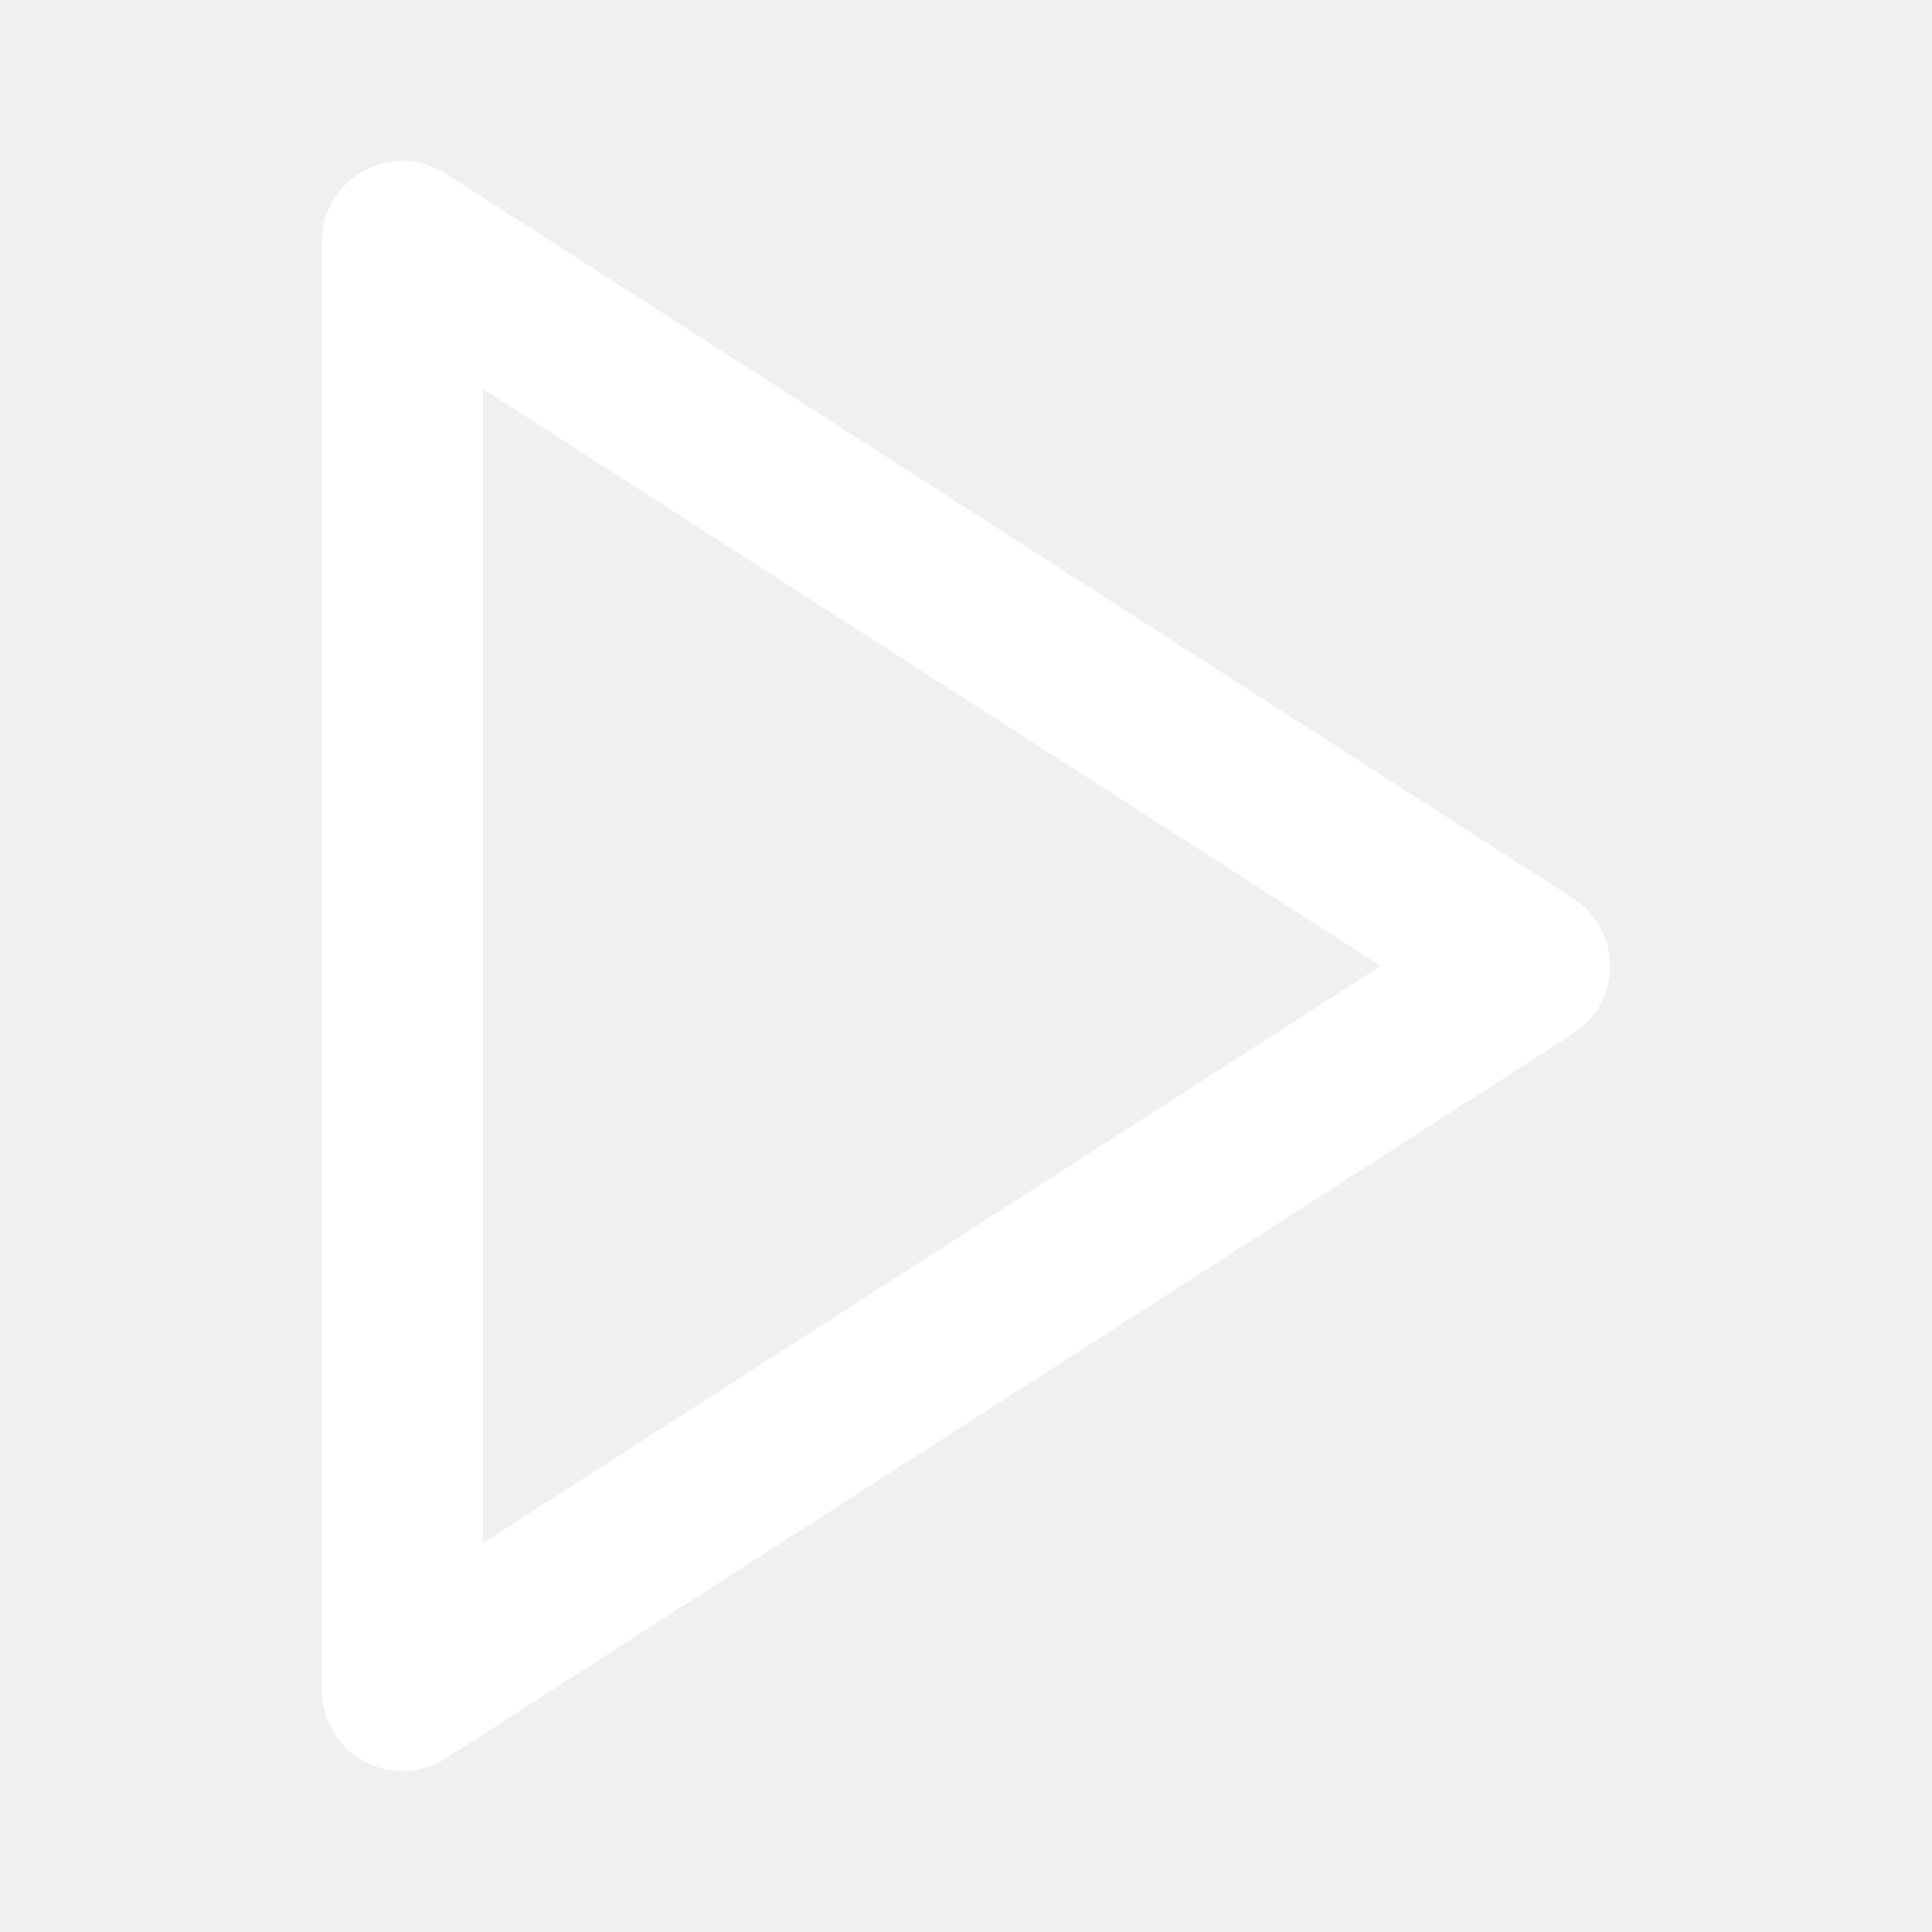
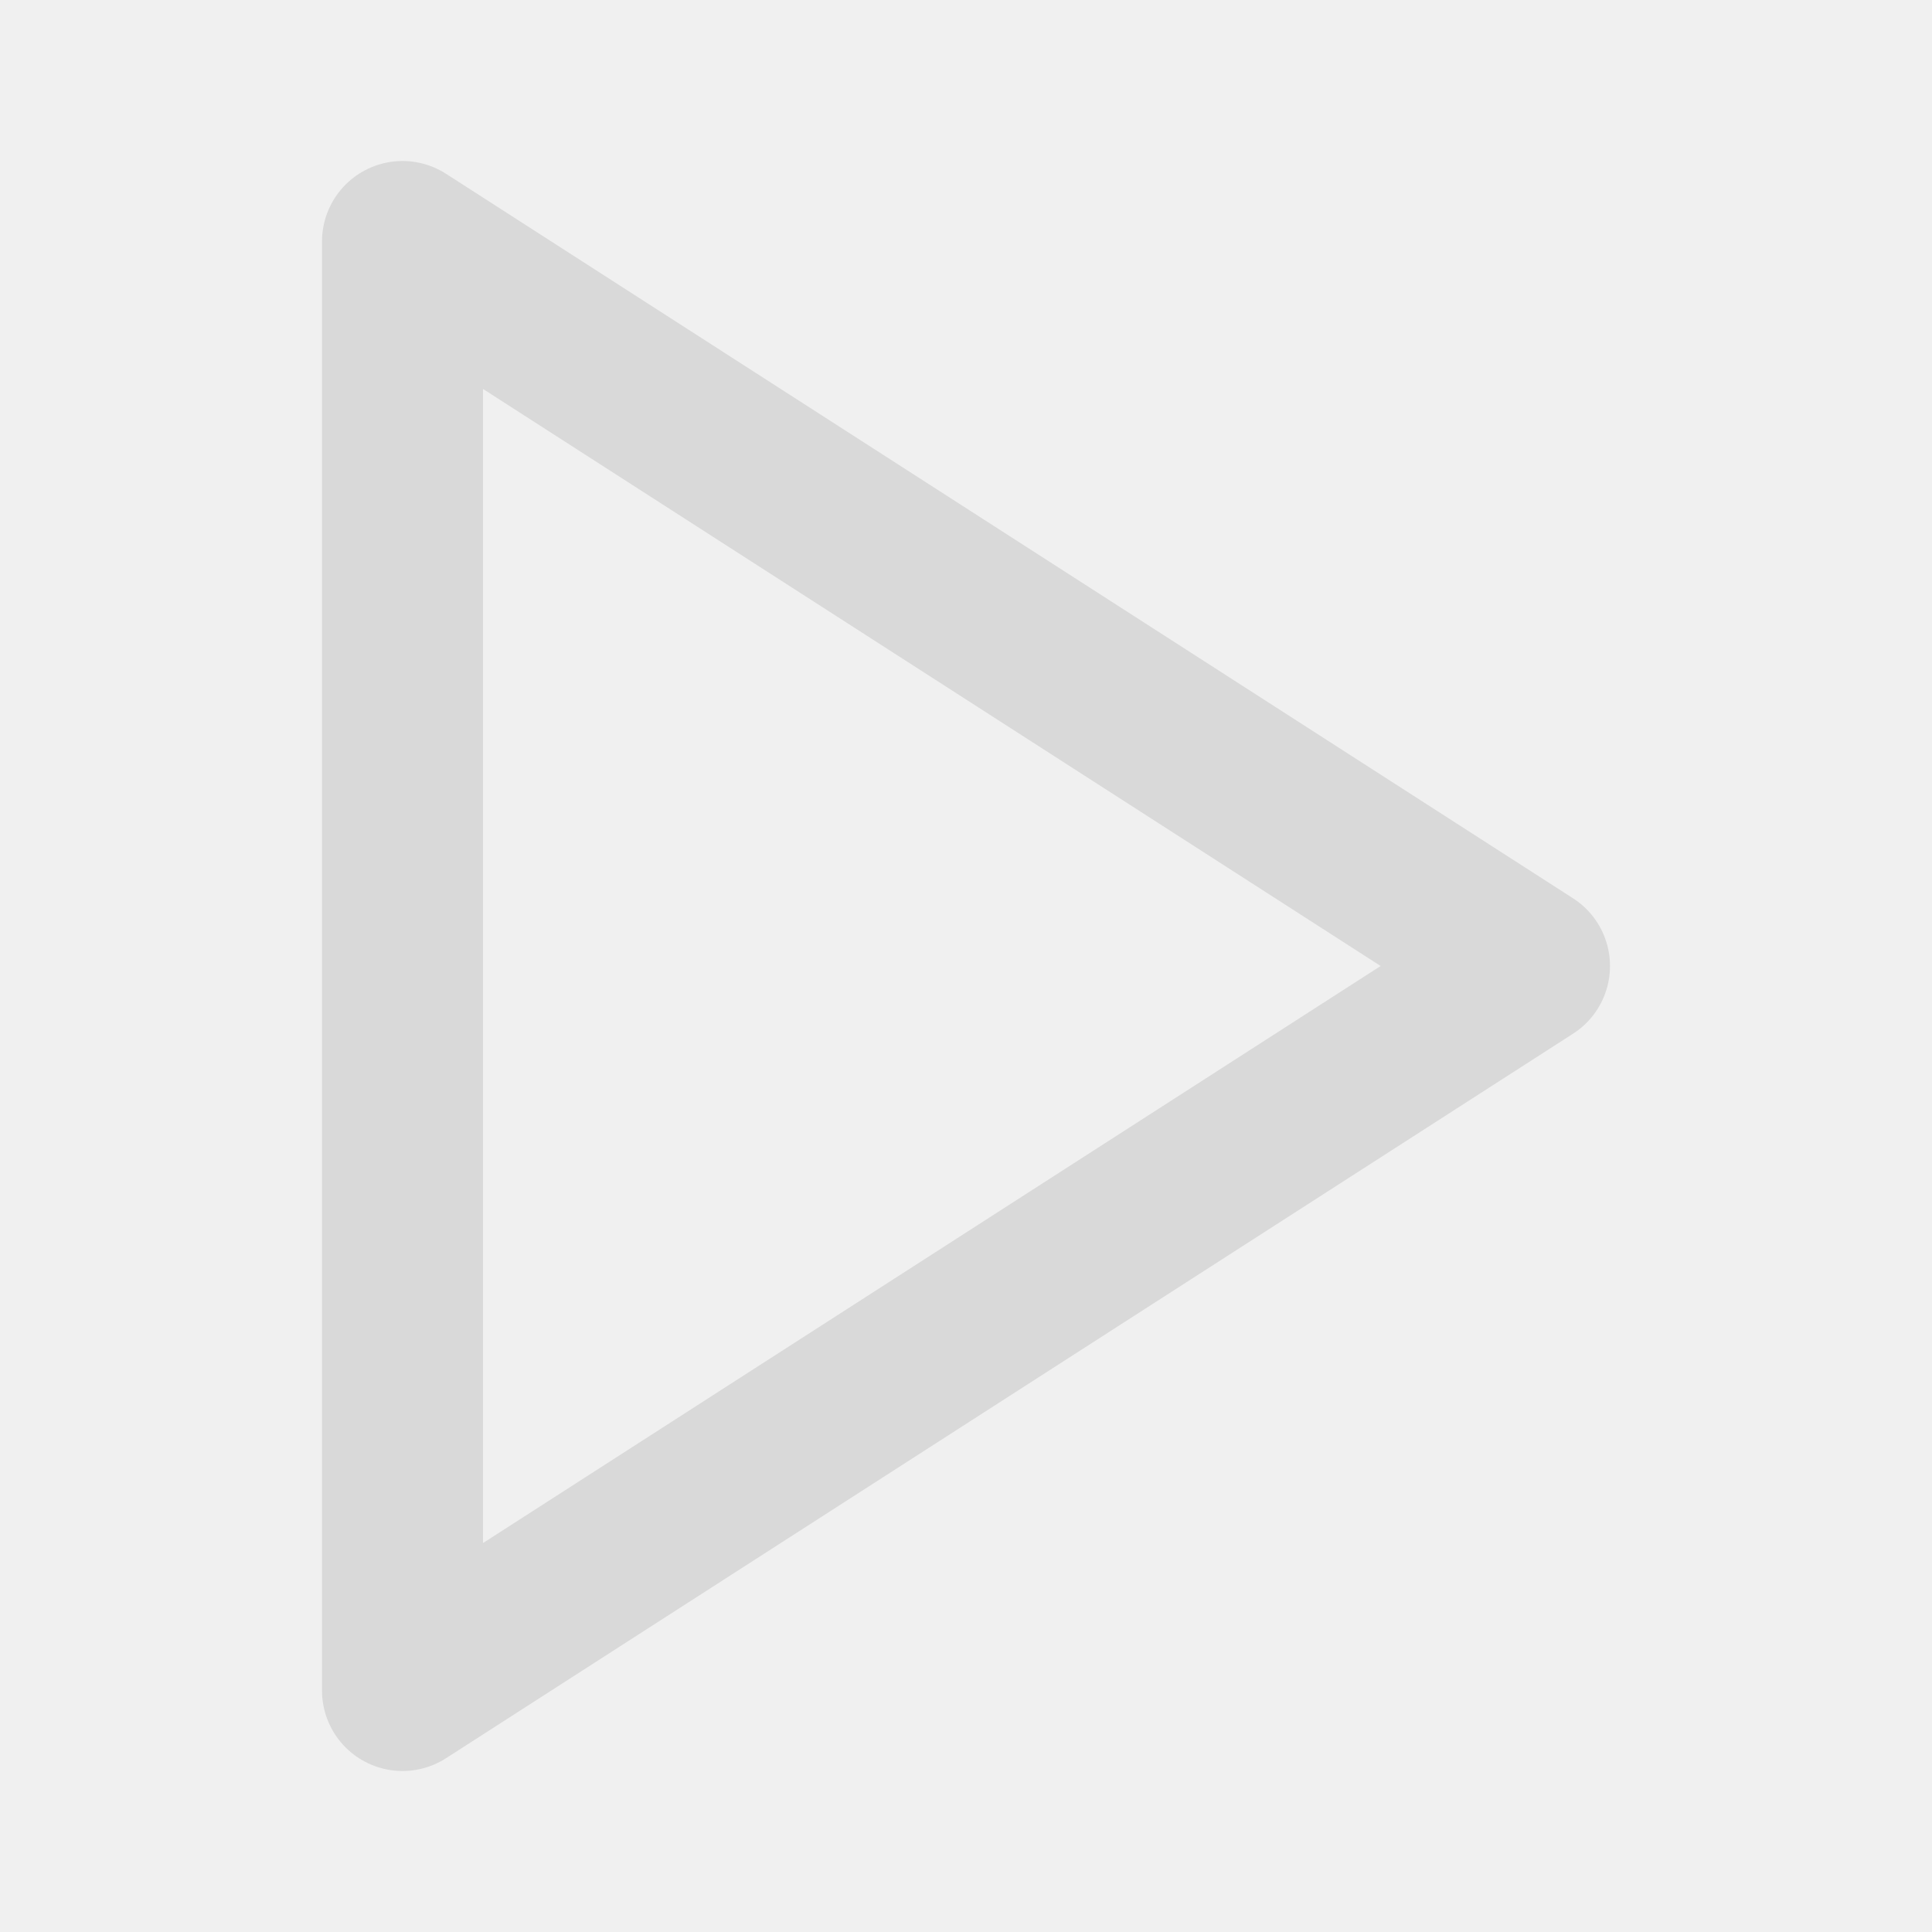
- <svg xmlns="http://www.w3.org/2000/svg" width="100" height="100" viewBox="0 0 24 24" fill="none" stroke="white" stroke-width="2" stroke-linecap="round" stroke-linejoin="round">
+ <svg xmlns="http://www.w3.org/2000/svg" width="100" height="100" viewBox="0 0 24 24" fill="none" stroke="#d9d9d9" stroke-width="2" stroke-linecap="round" stroke-linejoin="round">
  <polygon points="5,3 19,12 5,21 5,3" />
</svg>
